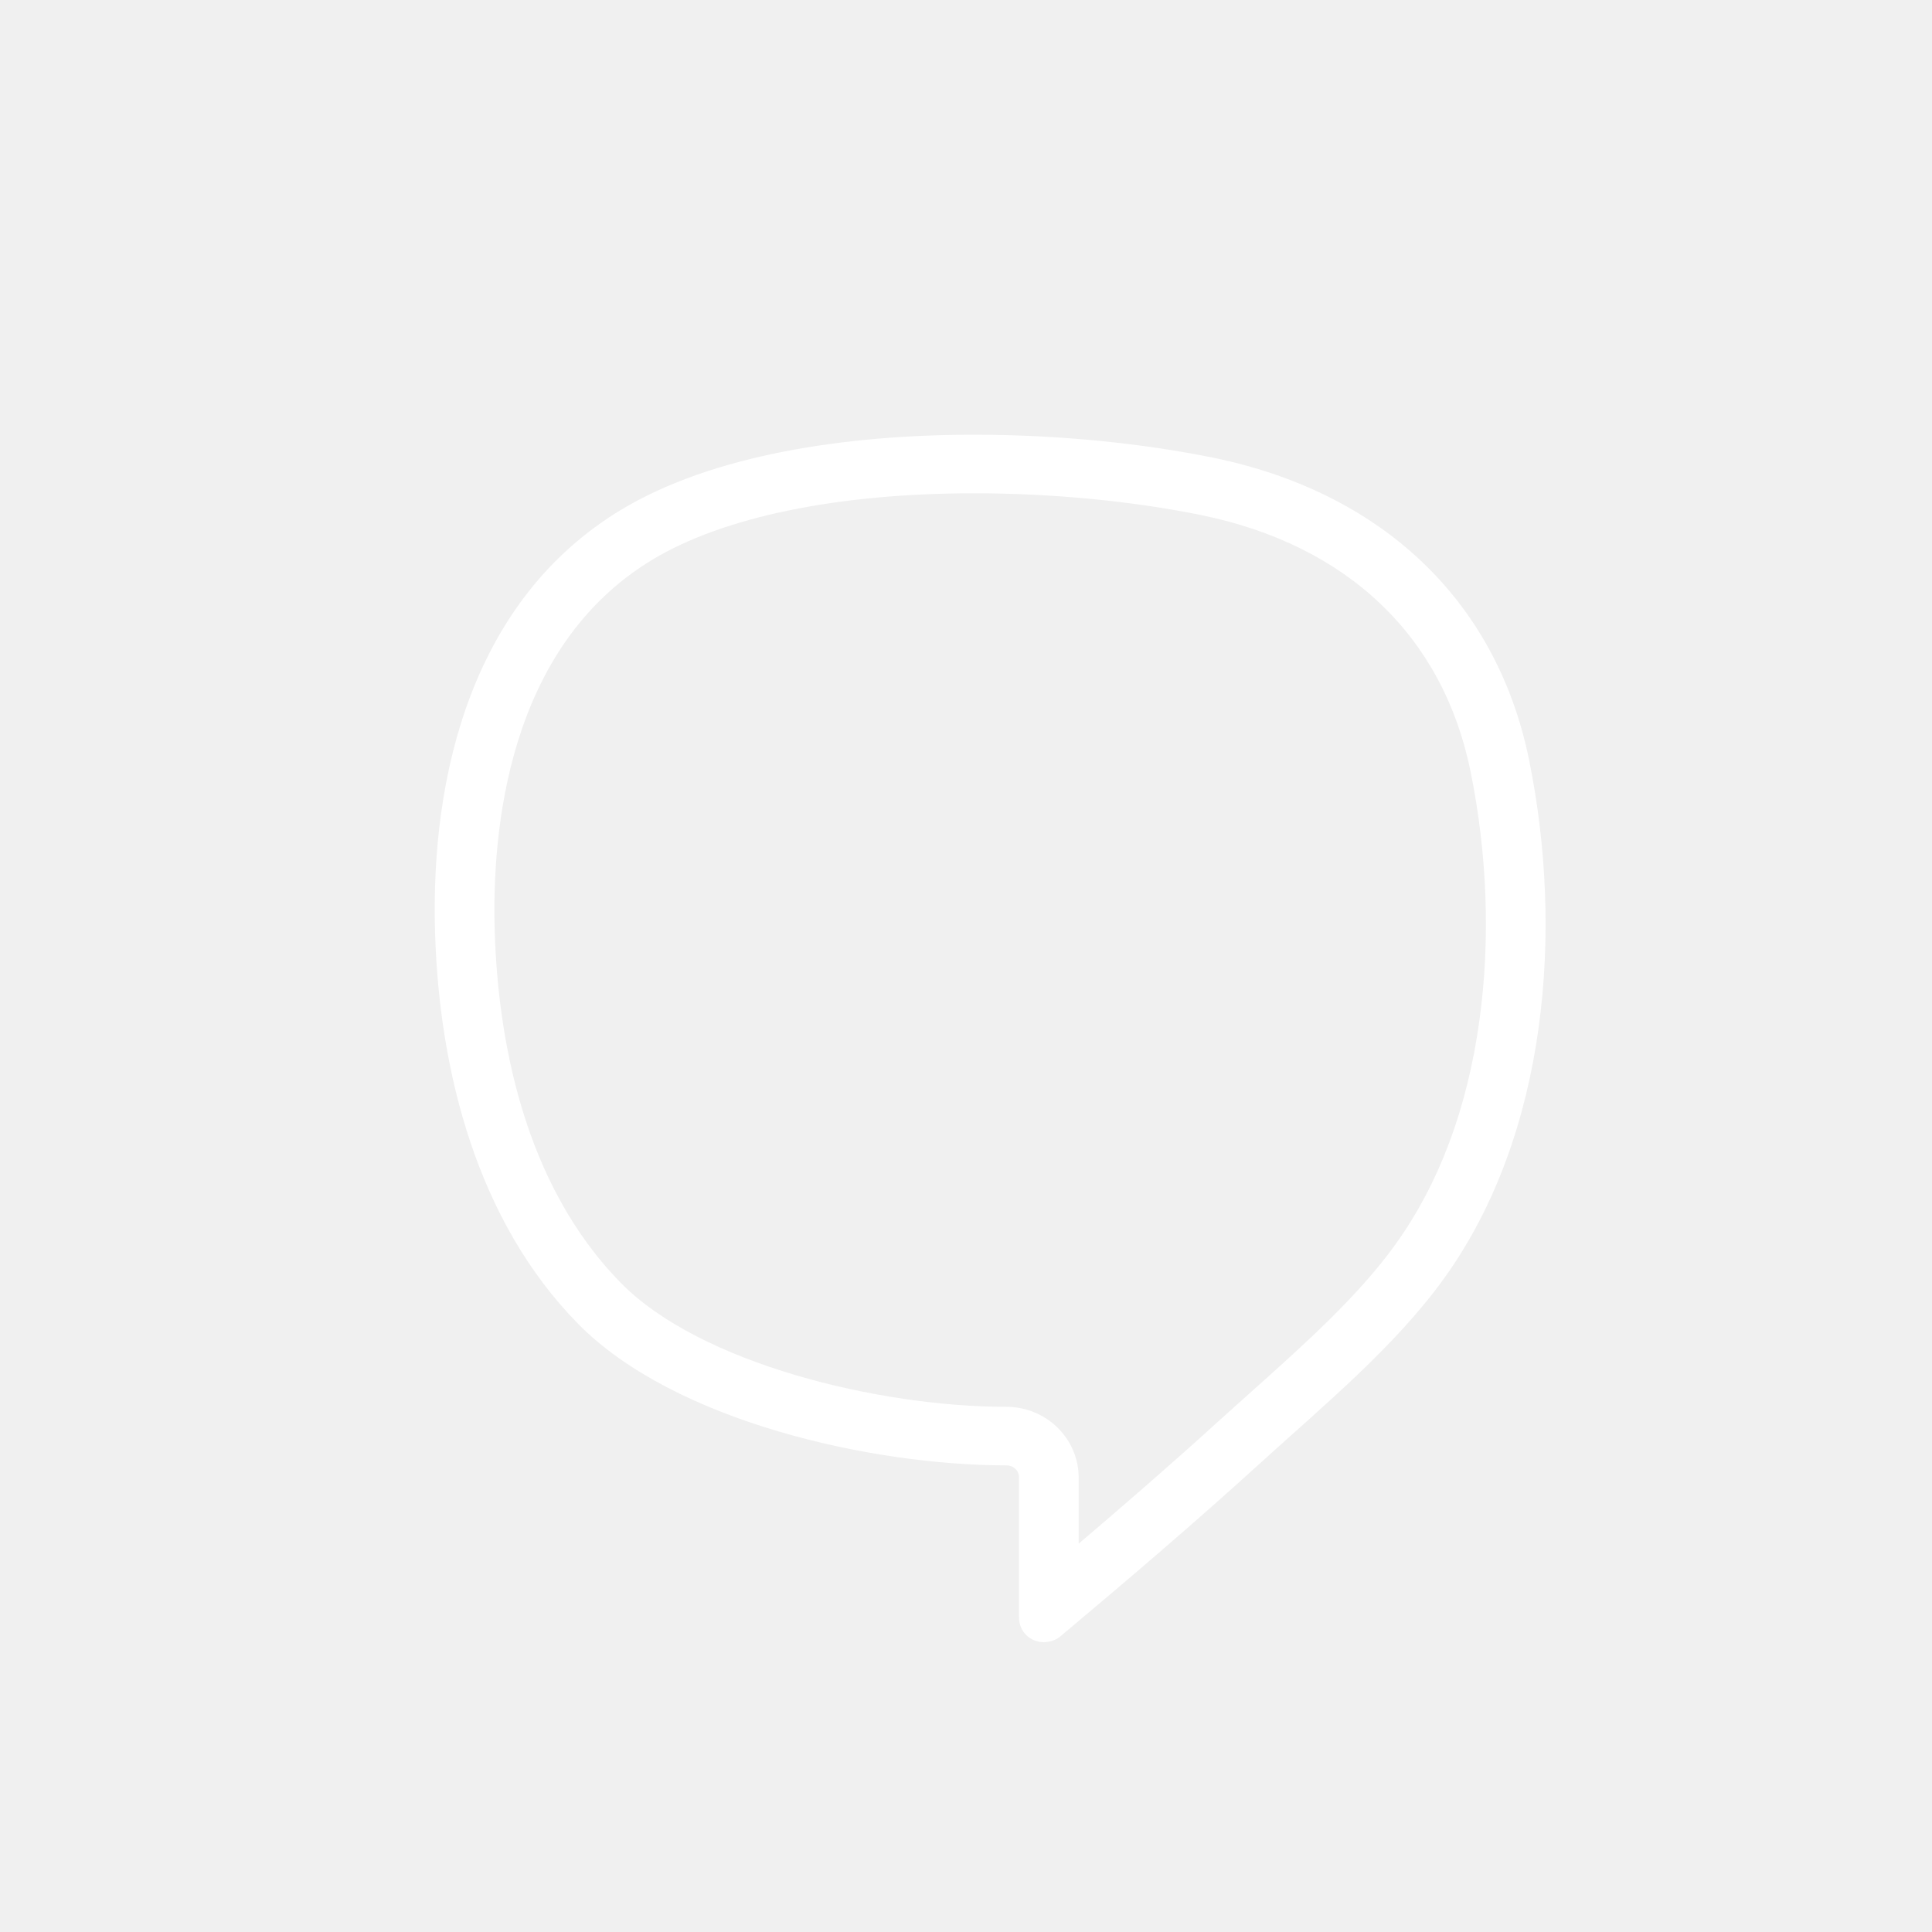
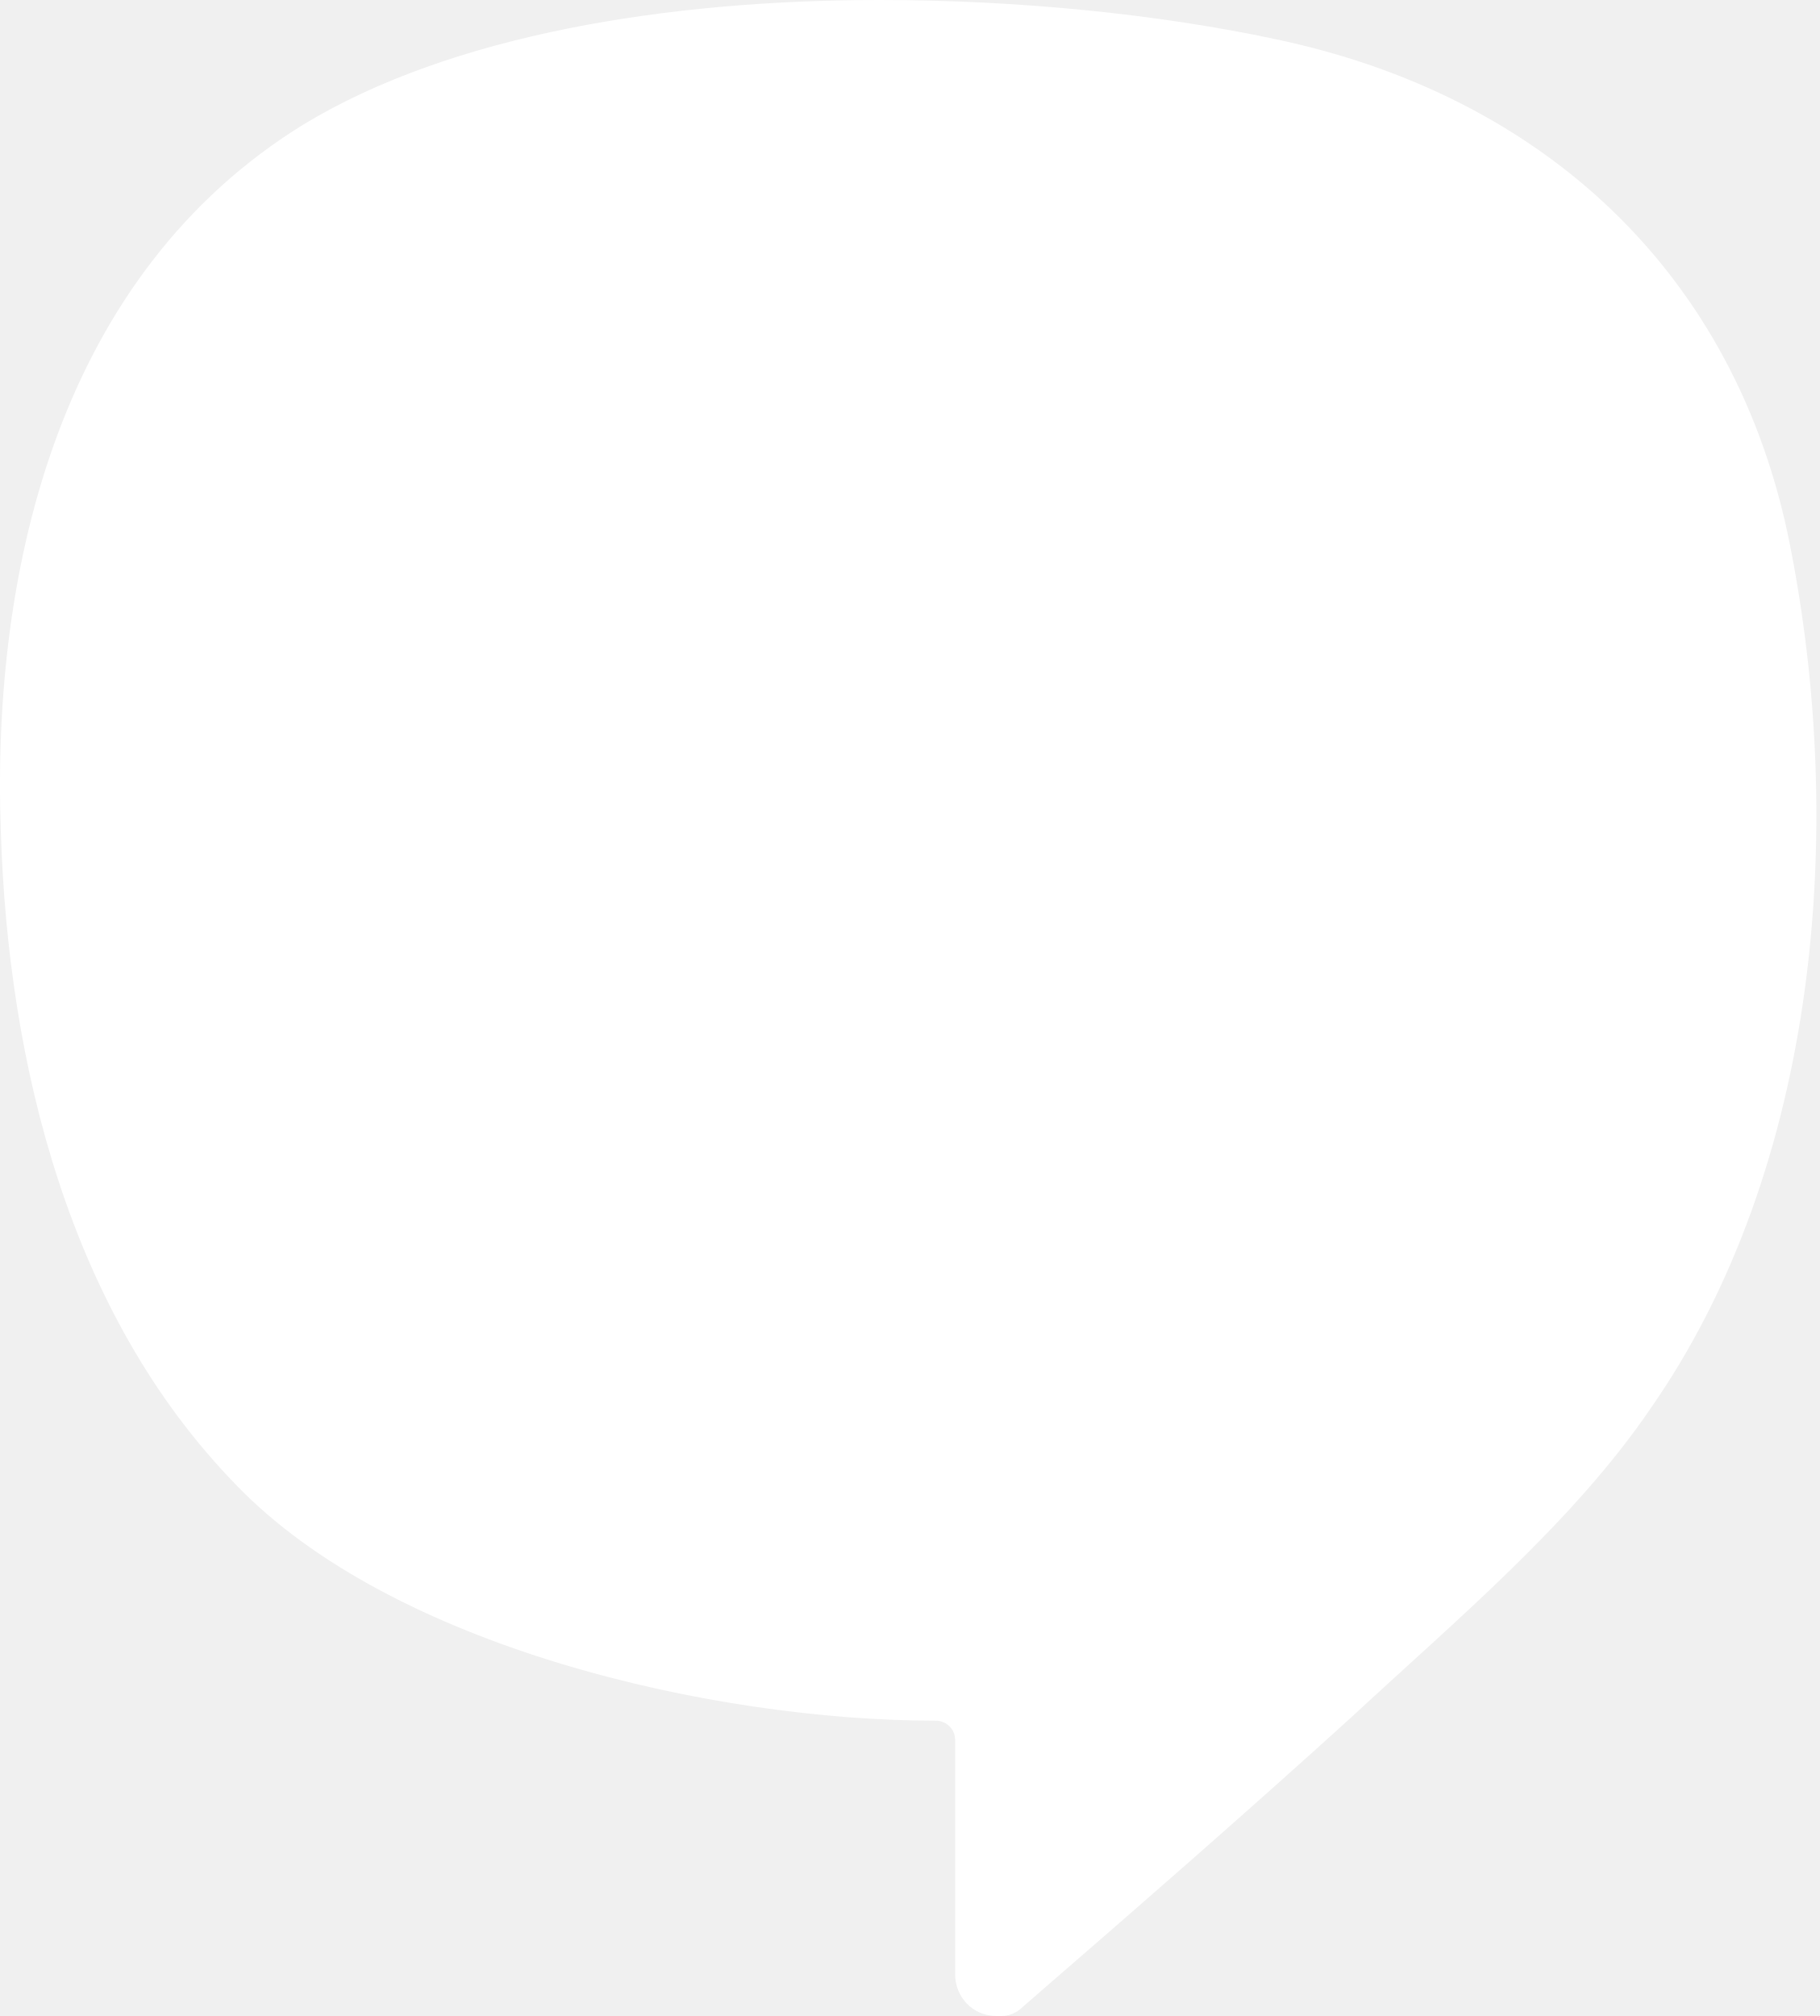
- <svg xmlns="http://www.w3.org/2000/svg" width="48px" height="48px" viewBox="0 0 40 40" version="1.1">
-   <defs />
-   <g id="Page-1" stroke="none" stroke-width="1" fill="none" fill-rule="evenodd">
-     <g id="BLiP" fill="#FFFFFF" fill-rule="nonzero">
-       <g id="brand-logo-(1)" transform="translate(9, 9)">
-         <path d="M11.171,0 C8.503,0 5.738,0.419 3.854,1.558 C0.798,3.405 -0.096,7.011 0.008,10.331 C0.098,13.202 0.883,16.286 2.968,18.407 C4.958,20.43 9.049,21.339 11.838,21.339 C11.964,21.339 12.098,21.429 12.098,21.594 L12.098,24.492 C12.098,24.777 12.325,25 12.616,25 C12.633,25 12.649,24.996 12.665,24.995 C12.775,24.986 12.872,24.945 12.95,24.882 C14.356,23.704 15.761,22.504 17.117,21.27 C18.418,20.087 19.891,18.871 20.907,17.455 C23.052,14.467 23.37,10.242 22.659,6.739 C21.975,3.369 19.535,1.175 16.115,0.476 C14.708,0.189 12.962,0 11.171,0 M11.171,1.213 C12.774,1.213 14.439,1.373 15.864,1.663 C18.895,2.282 20.877,4.169 21.447,6.976 C21.795,8.692 21.858,10.473 21.63,12.126 C21.378,13.949 20.794,15.506 19.897,16.756 C19.127,17.829 18.019,18.82 16.946,19.78 C16.72,19.981 16.496,20.182 16.276,20.381 C15.28,21.288 14.272,22.162 13.333,22.96 L13.333,21.594 C13.333,20.785 12.663,20.127 11.838,20.127 C9.191,20.127 5.494,19.229 3.858,17.565 C1.821,15.493 1.311,12.467 1.243,10.294 C1.178,8.192 1.514,4.396 4.503,2.59 C5.972,1.702 8.341,1.213 11.171,1.213" id="Fill-20" />
-       </g>
-     </g>
-   </g>
+ <svg xmlns="http://www.w3.org/2000/svg" width="74" height="82" viewBox="0 0 74 82" fill="none">
+   <path d="M35.774 0C27.236 0 18.401 1.39 12.345 5.063C2.517 11.119 -0.362 22.932 0.035 33.852C0.333 43.283 2.815 53.409 9.566 60.358C15.919 67.01 29.023 69.988 38.057 69.988C38.454 69.988 38.851 70.286 38.851 70.782V80.312C38.851 81.206 39.546 82 40.539 82C40.638 82 40.638 82 40.737 82C41.135 82 41.432 81.802 41.631 81.603C46.098 77.731 50.665 73.76 55.033 69.789C59.202 65.918 63.968 61.947 67.144 57.281C73.994 47.453 75.086 33.654 72.803 22.138C70.619 11.119 62.776 3.872 51.856 1.588C47.19 0.596 41.532 0 35.774 0Z" fill="white" />
</svg>
